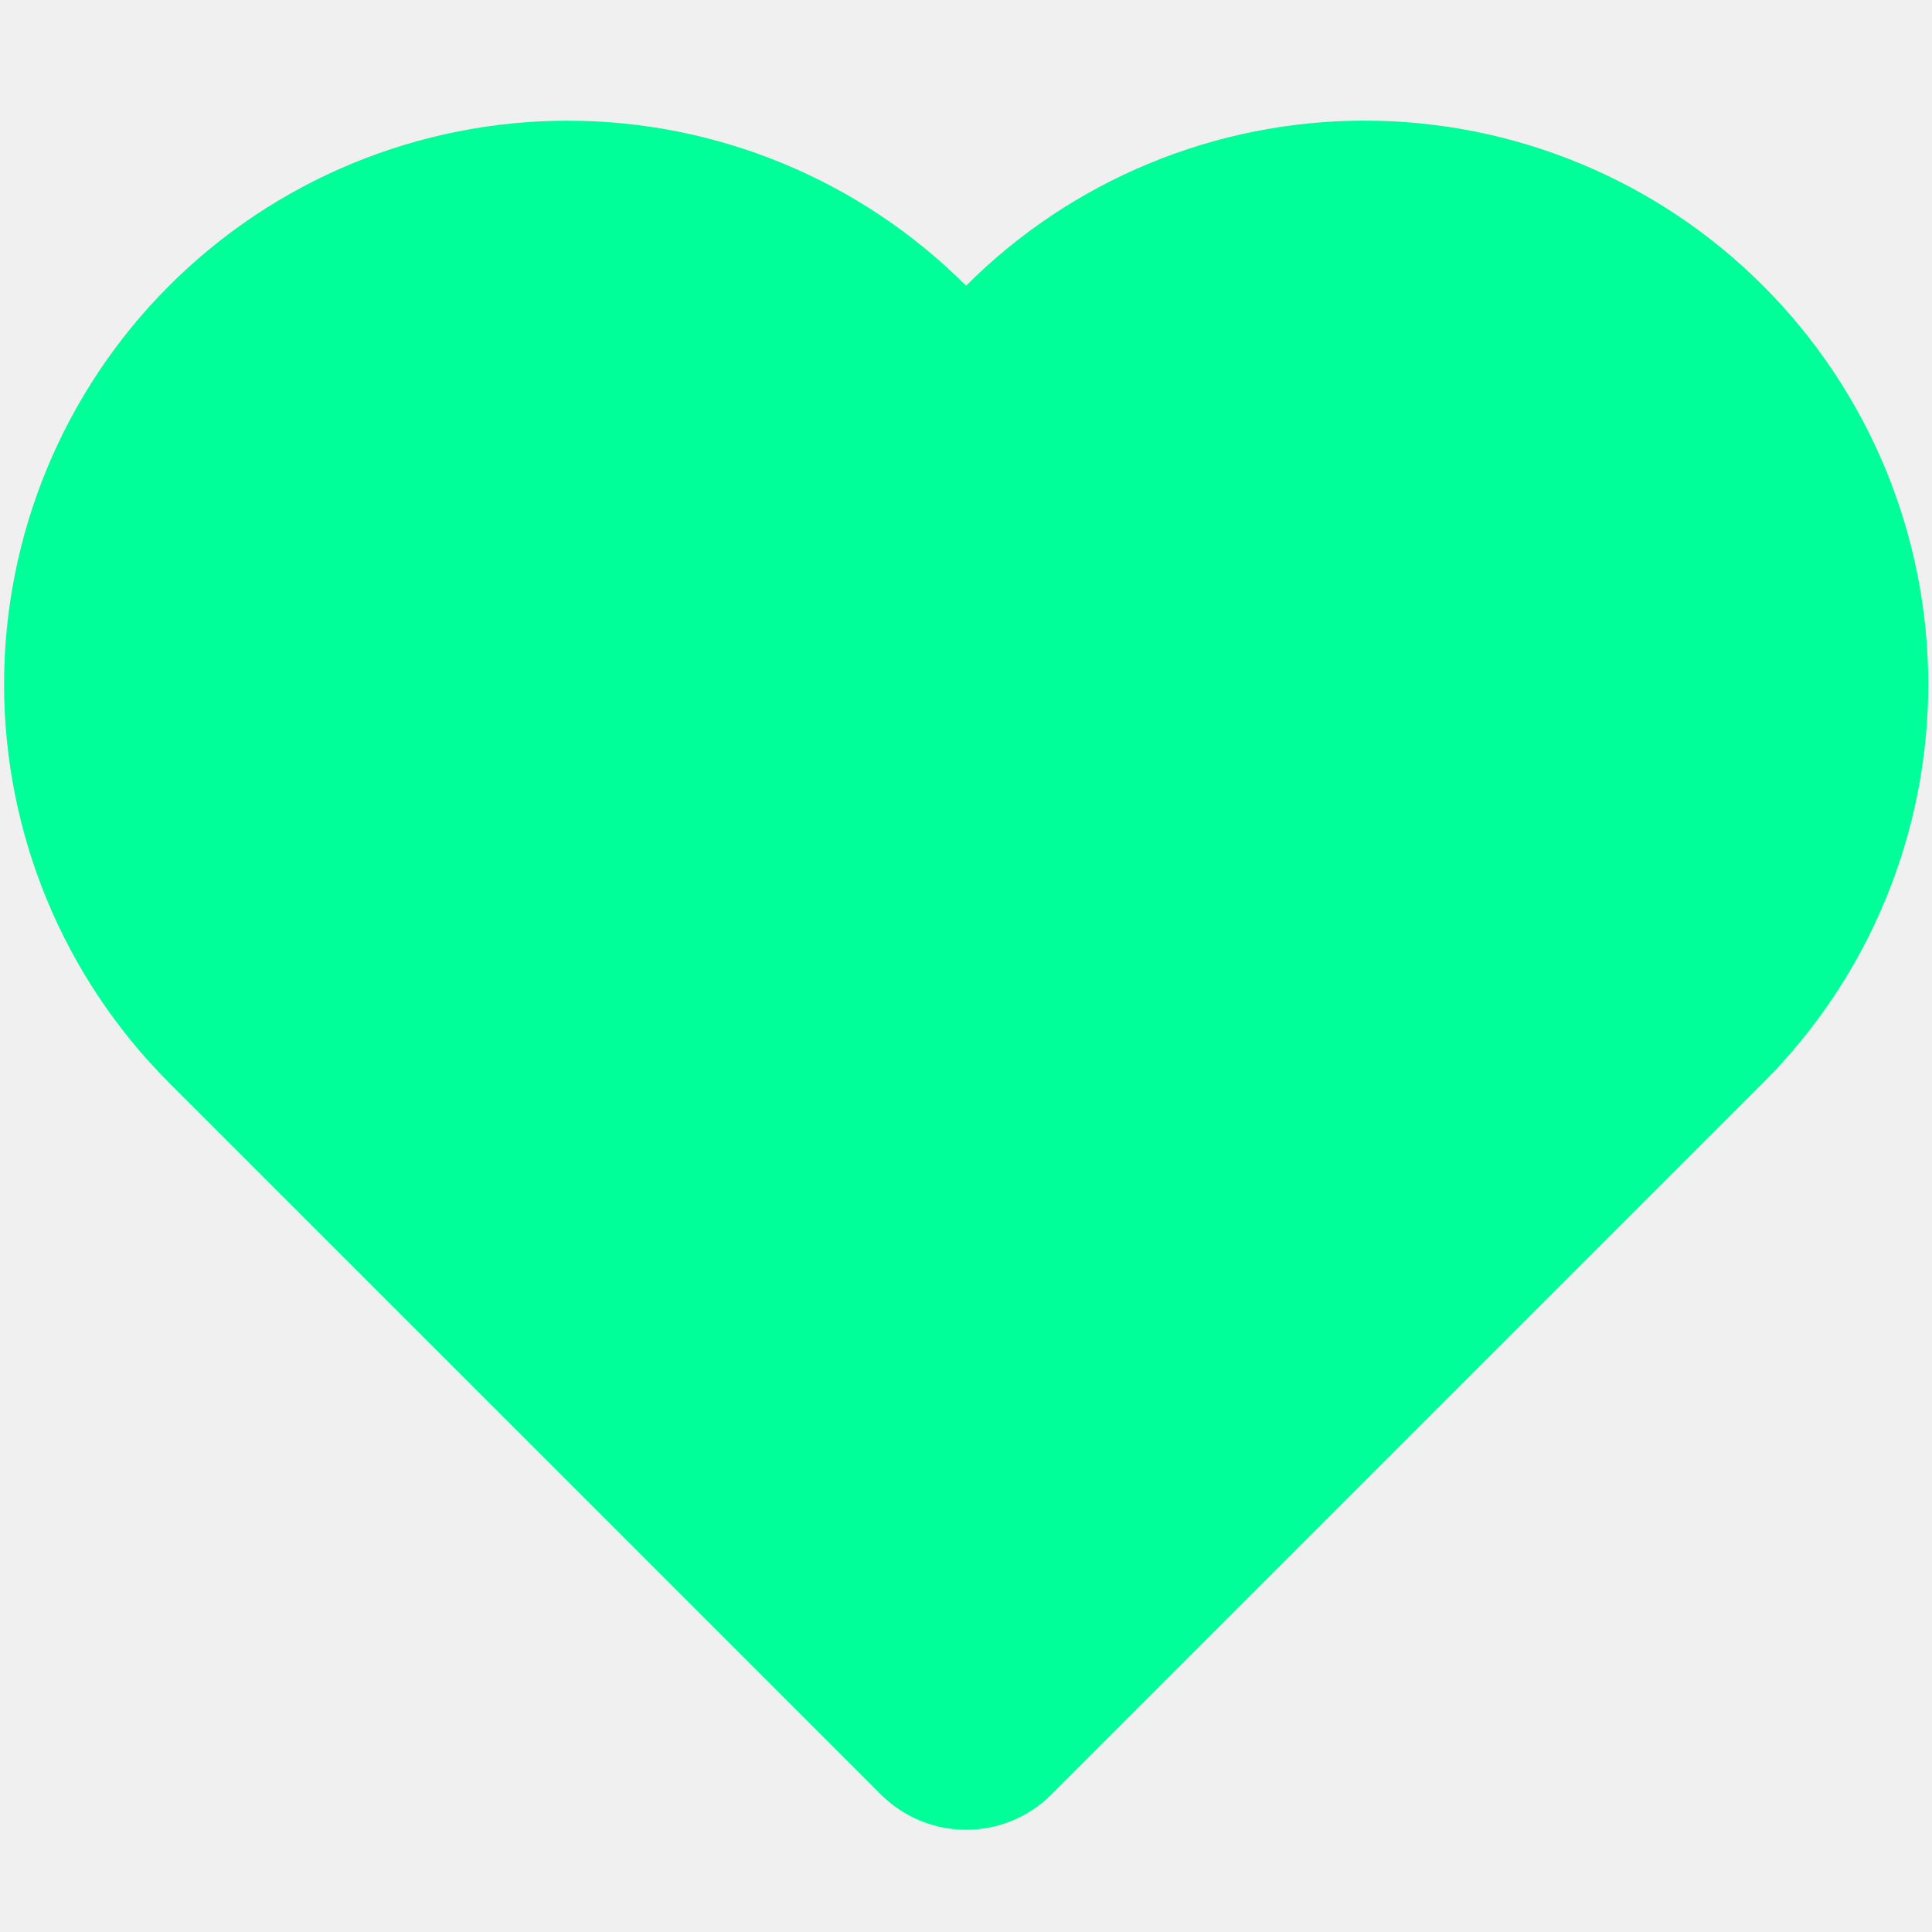
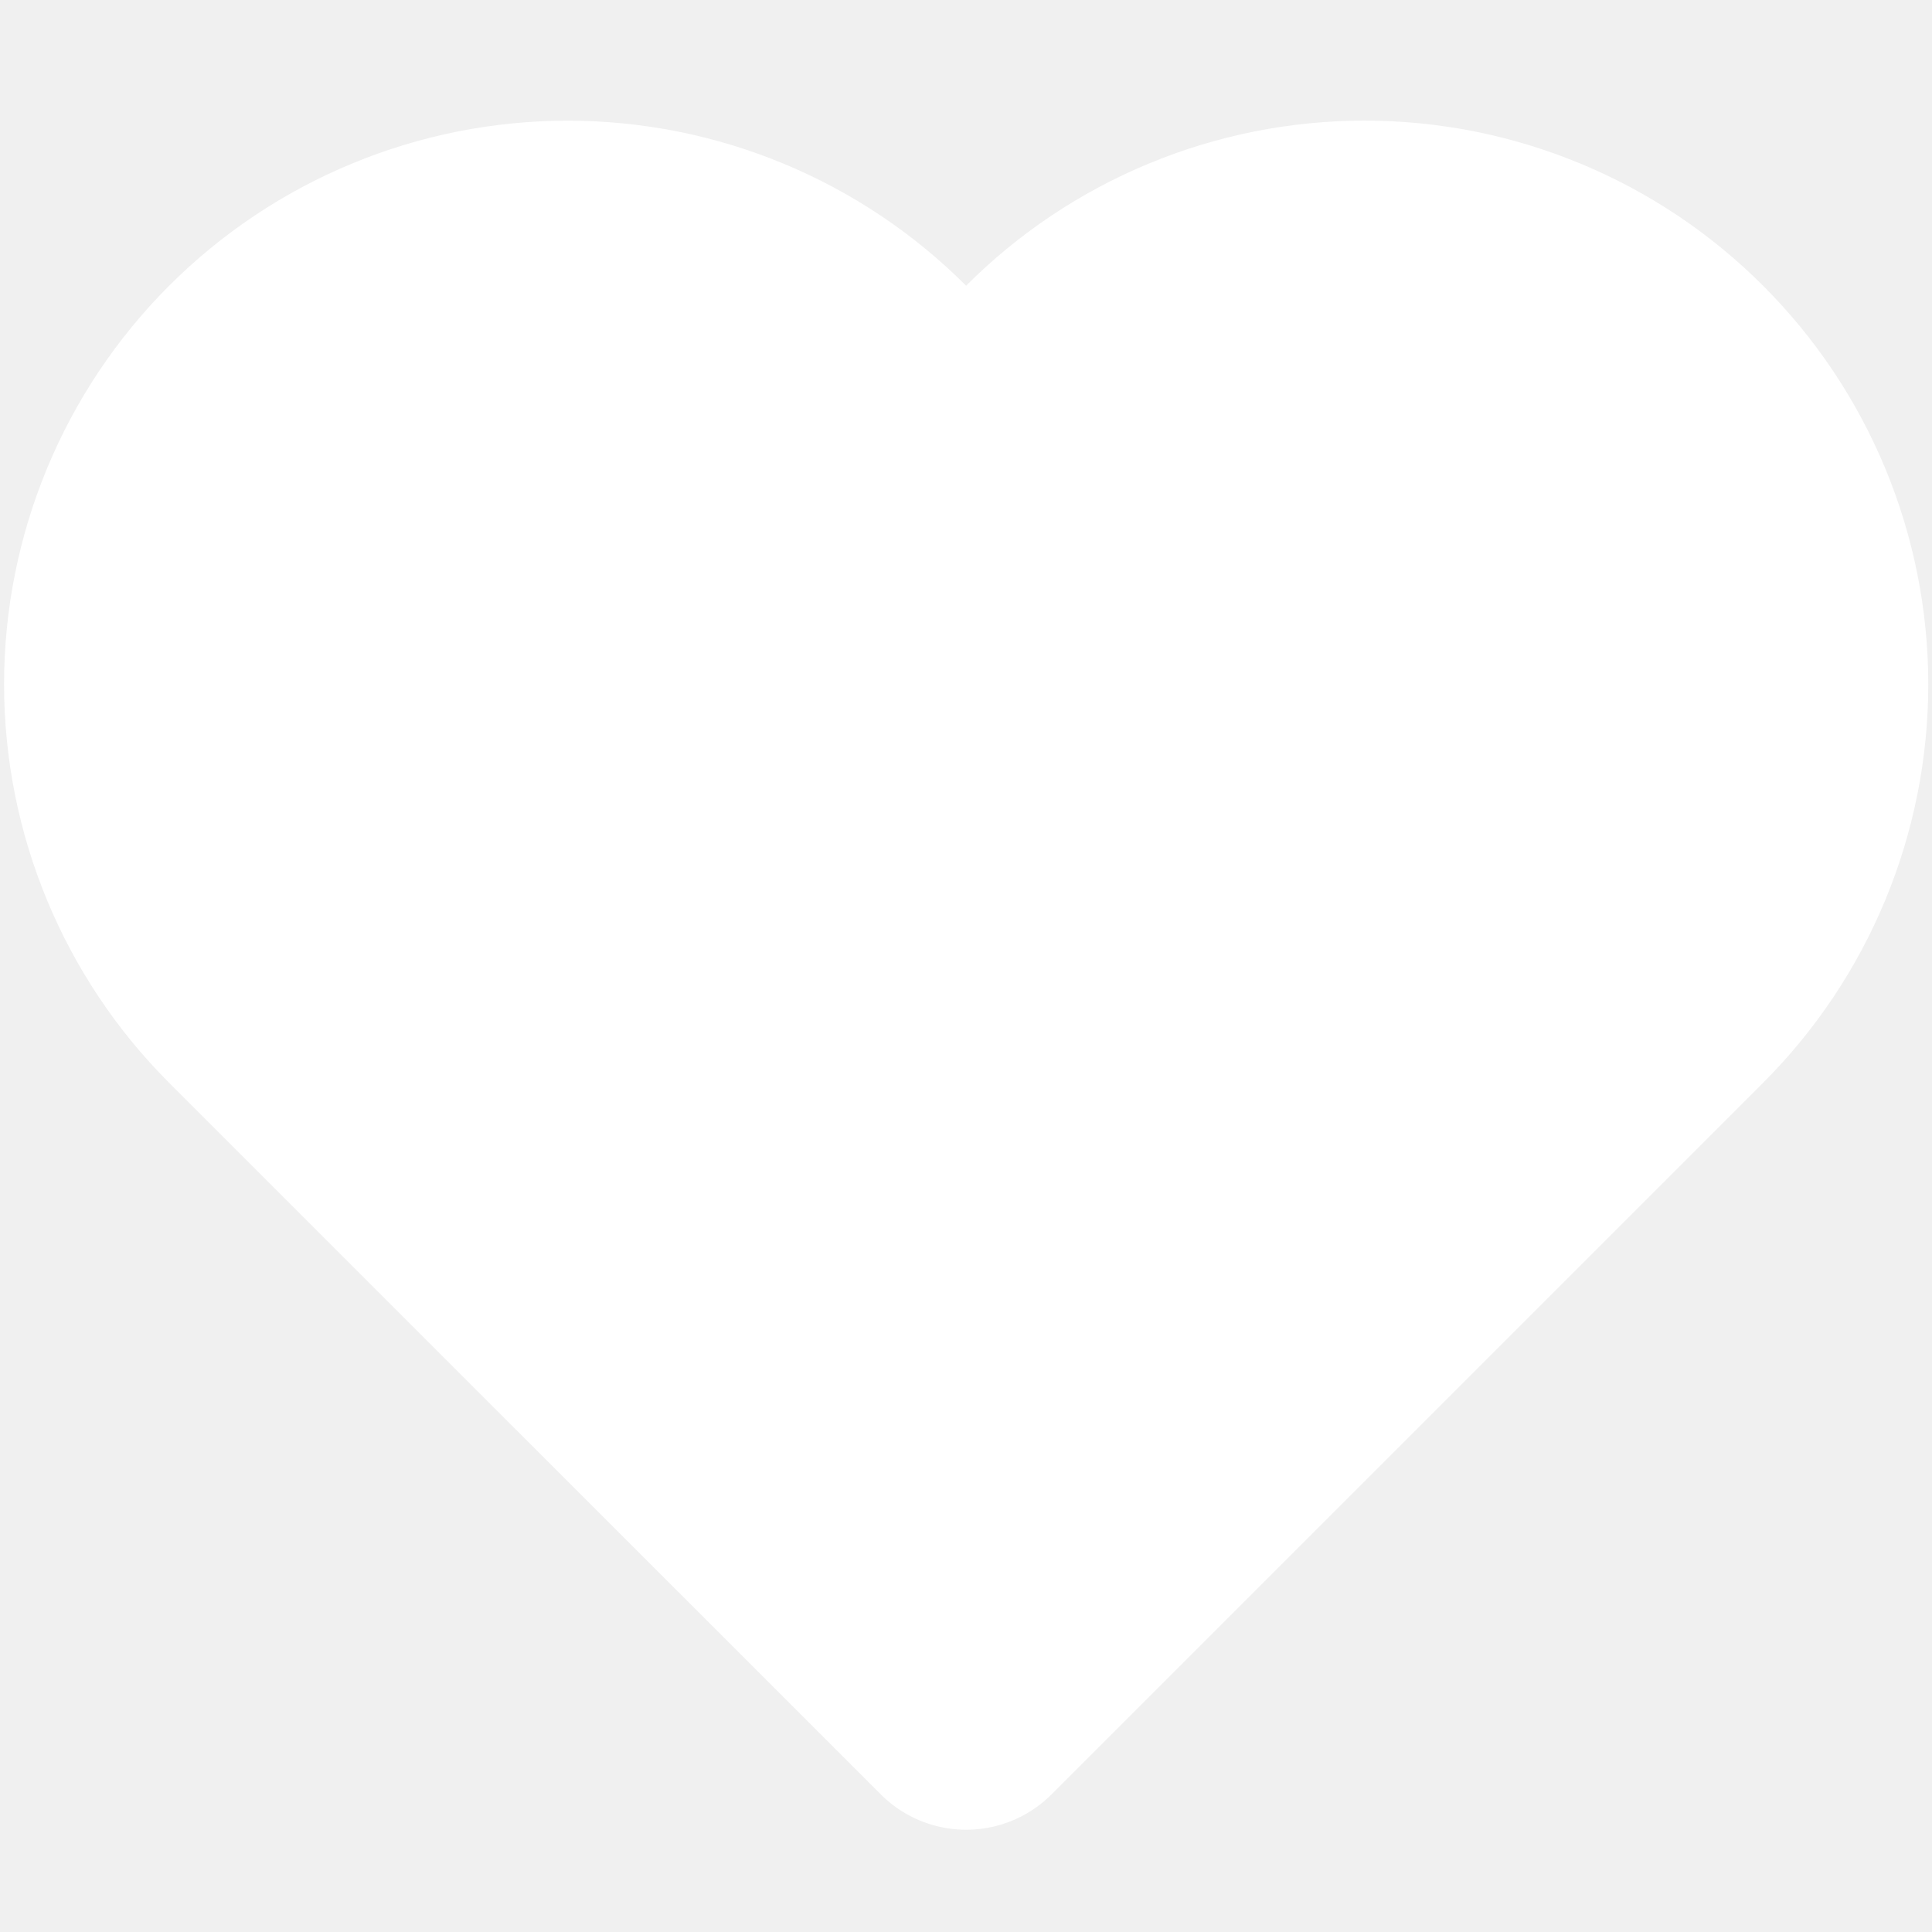
<svg xmlns="http://www.w3.org/2000/svg" width="28" height="28" viewBox="0 0 28 28" fill="none">
-   <path d="M24.315 5.379C23.719 4.782 23.012 4.309 22.233 3.987C21.454 3.664 20.62 3.498 19.777 3.498C18.934 3.498 18.099 3.664 17.32 3.987C16.542 4.309 15.834 4.782 15.238 5.379L14.002 6.615L12.765 5.379C11.562 4.175 9.929 3.499 8.227 3.499C6.525 3.499 4.892 4.175 3.688 5.379C2.485 6.582 1.809 8.215 1.809 9.917C1.809 11.619 2.485 13.252 3.688 14.455L14.002 24.768L24.315 14.455C24.911 13.859 25.384 13.152 25.707 12.373C26.029 11.594 26.196 10.76 26.196 9.917C26.196 9.074 26.029 8.239 25.707 7.461C25.384 6.682 24.911 5.974 24.315 5.379Z" fill="#00FF99" stroke="#00FF99" stroke-width="3.5" stroke-linecap="round" stroke-linejoin="round" />
+   <path d="M24.315 5.379C23.719 4.782 23.012 4.309 22.233 3.987C21.454 3.664 20.62 3.498 19.777 3.498C18.934 3.498 18.099 3.664 17.32 3.987C16.542 4.309 15.834 4.782 15.238 5.379L14.002 6.615L12.765 5.379C11.562 4.175 9.929 3.499 8.227 3.499C6.525 3.499 4.892 4.175 3.688 5.379C2.485 6.582 1.809 8.215 1.809 9.917C1.809 11.619 2.485 13.252 3.688 14.455L14.002 24.768L24.315 14.455C24.911 13.859 25.384 13.152 25.707 12.373C26.029 11.594 26.196 10.76 26.196 9.917C26.196 9.074 26.029 8.239 25.707 7.461C25.384 6.682 24.911 5.974 24.315 5.379Z" fill="#ffffff" stroke="#ffffff" stroke-width="3.5" stroke-linecap="round" stroke-linejoin="round" />
</svg>
